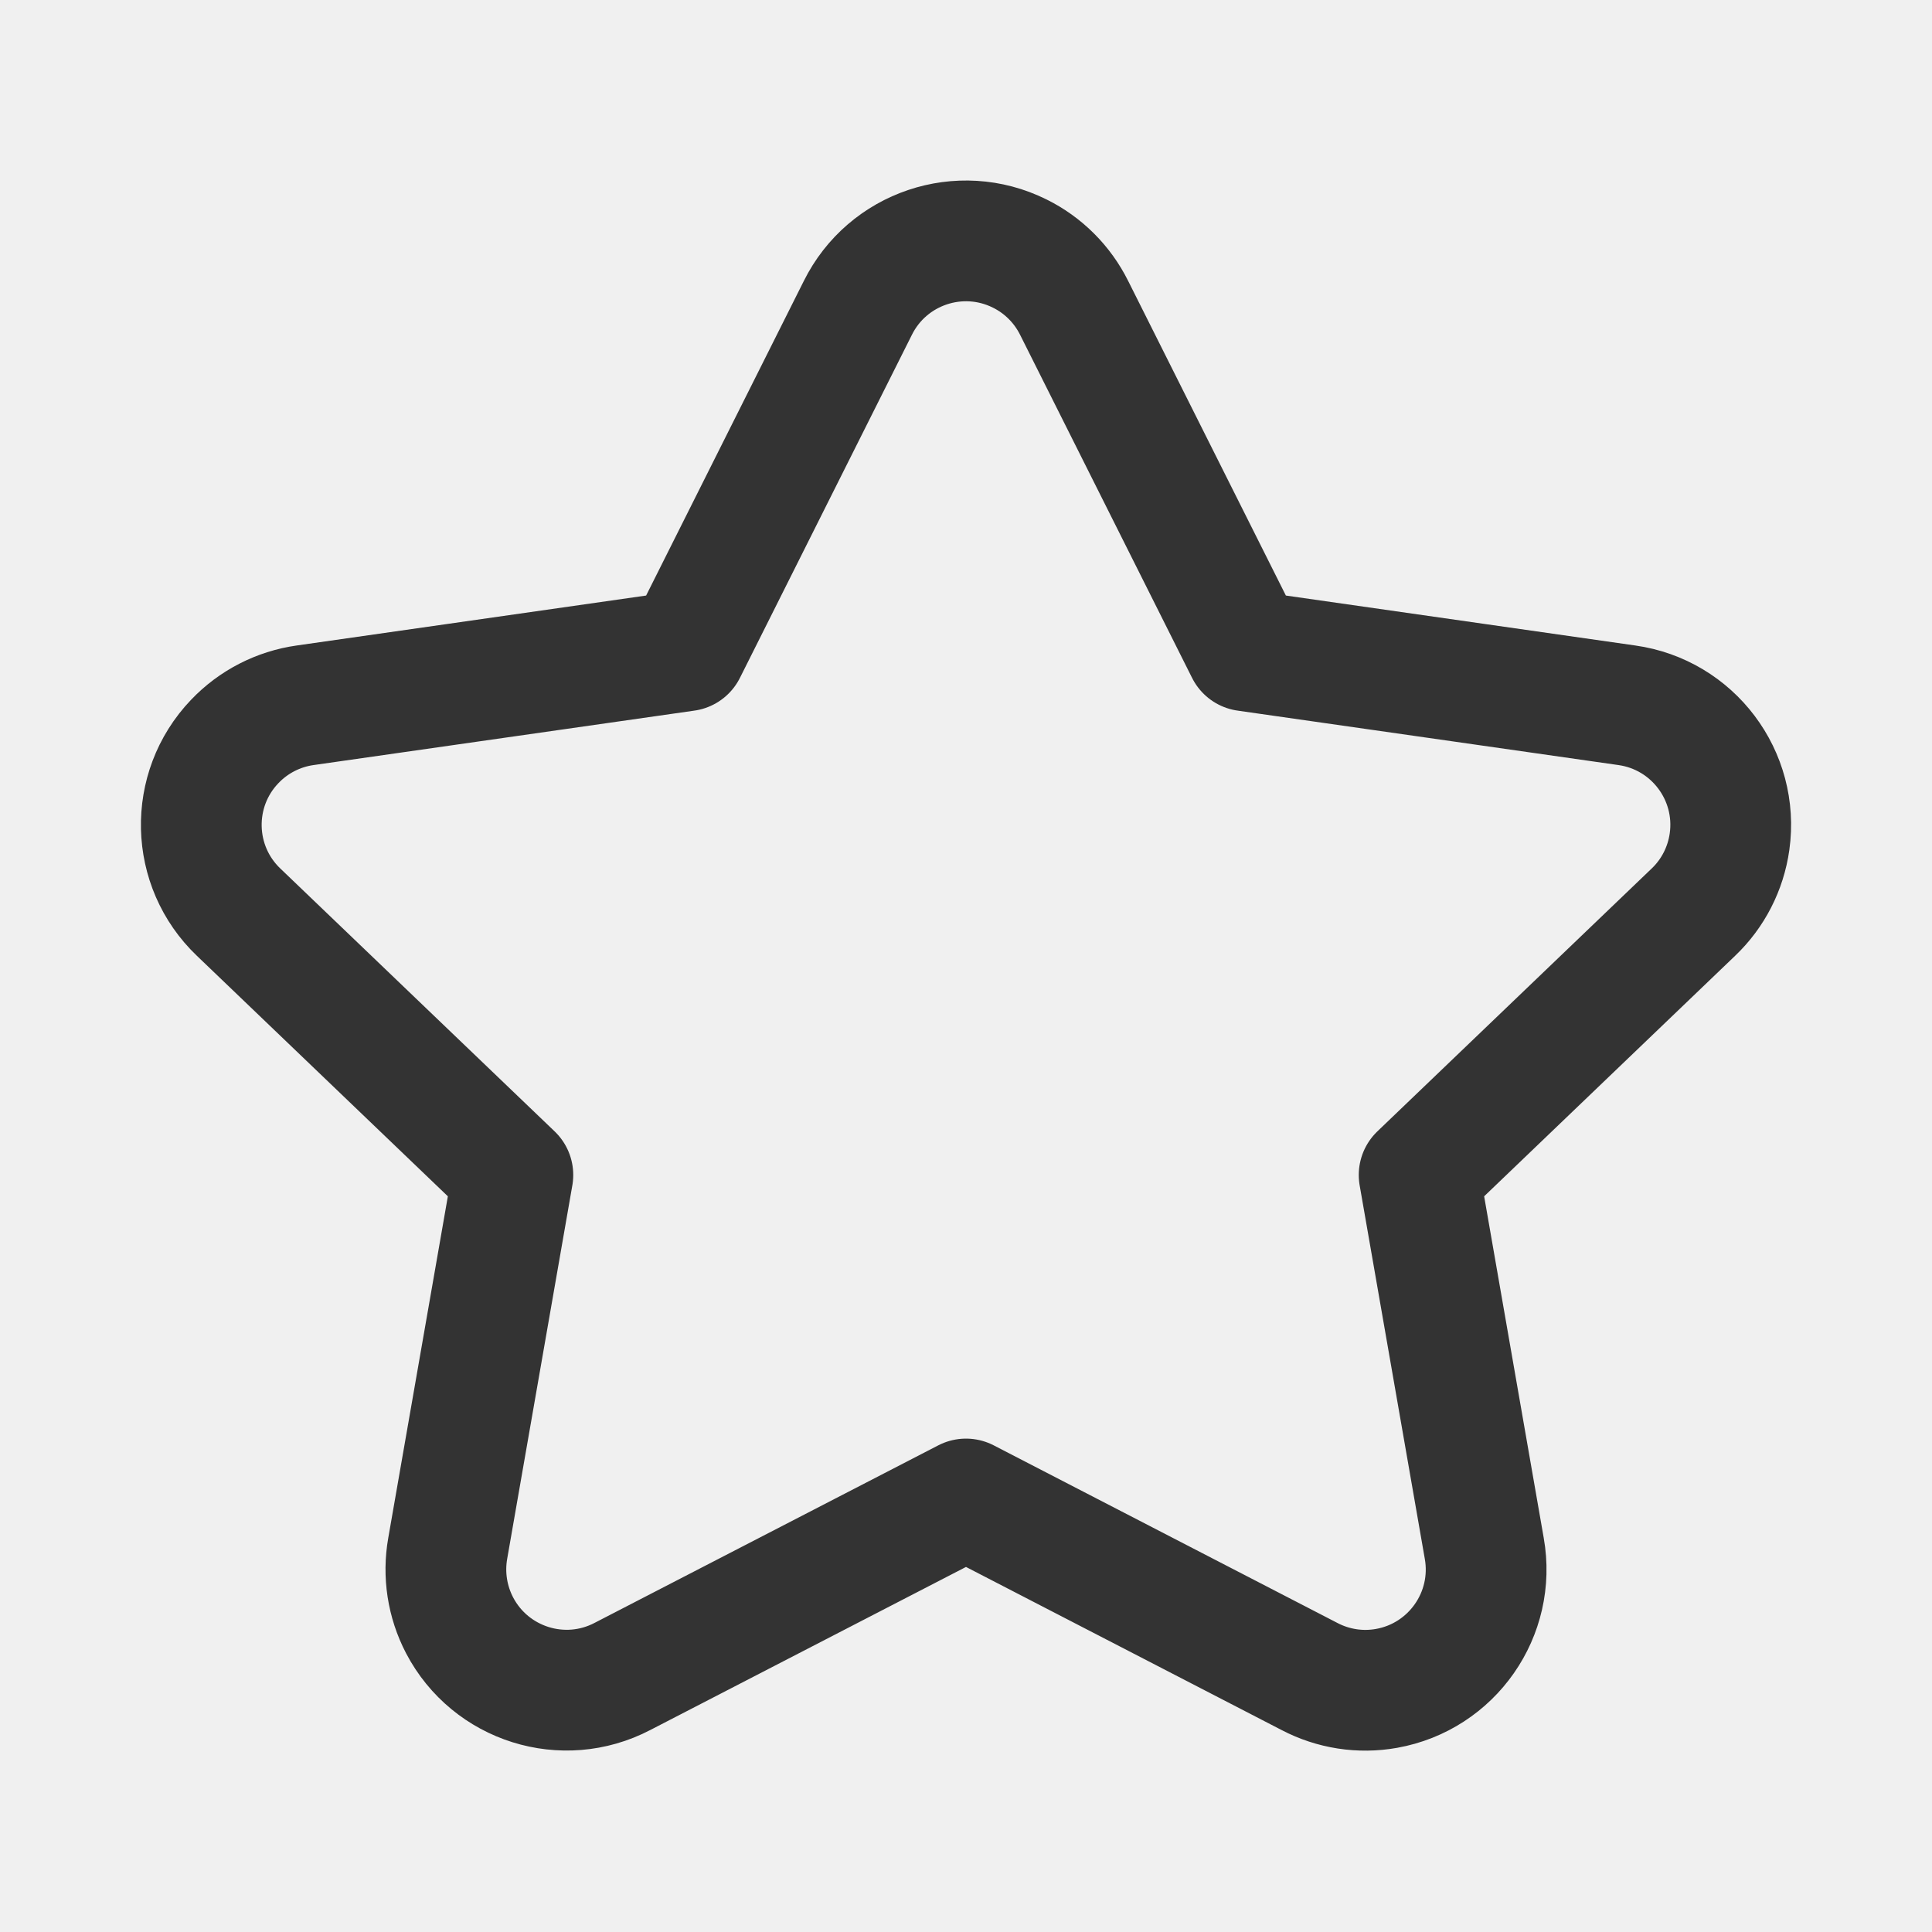
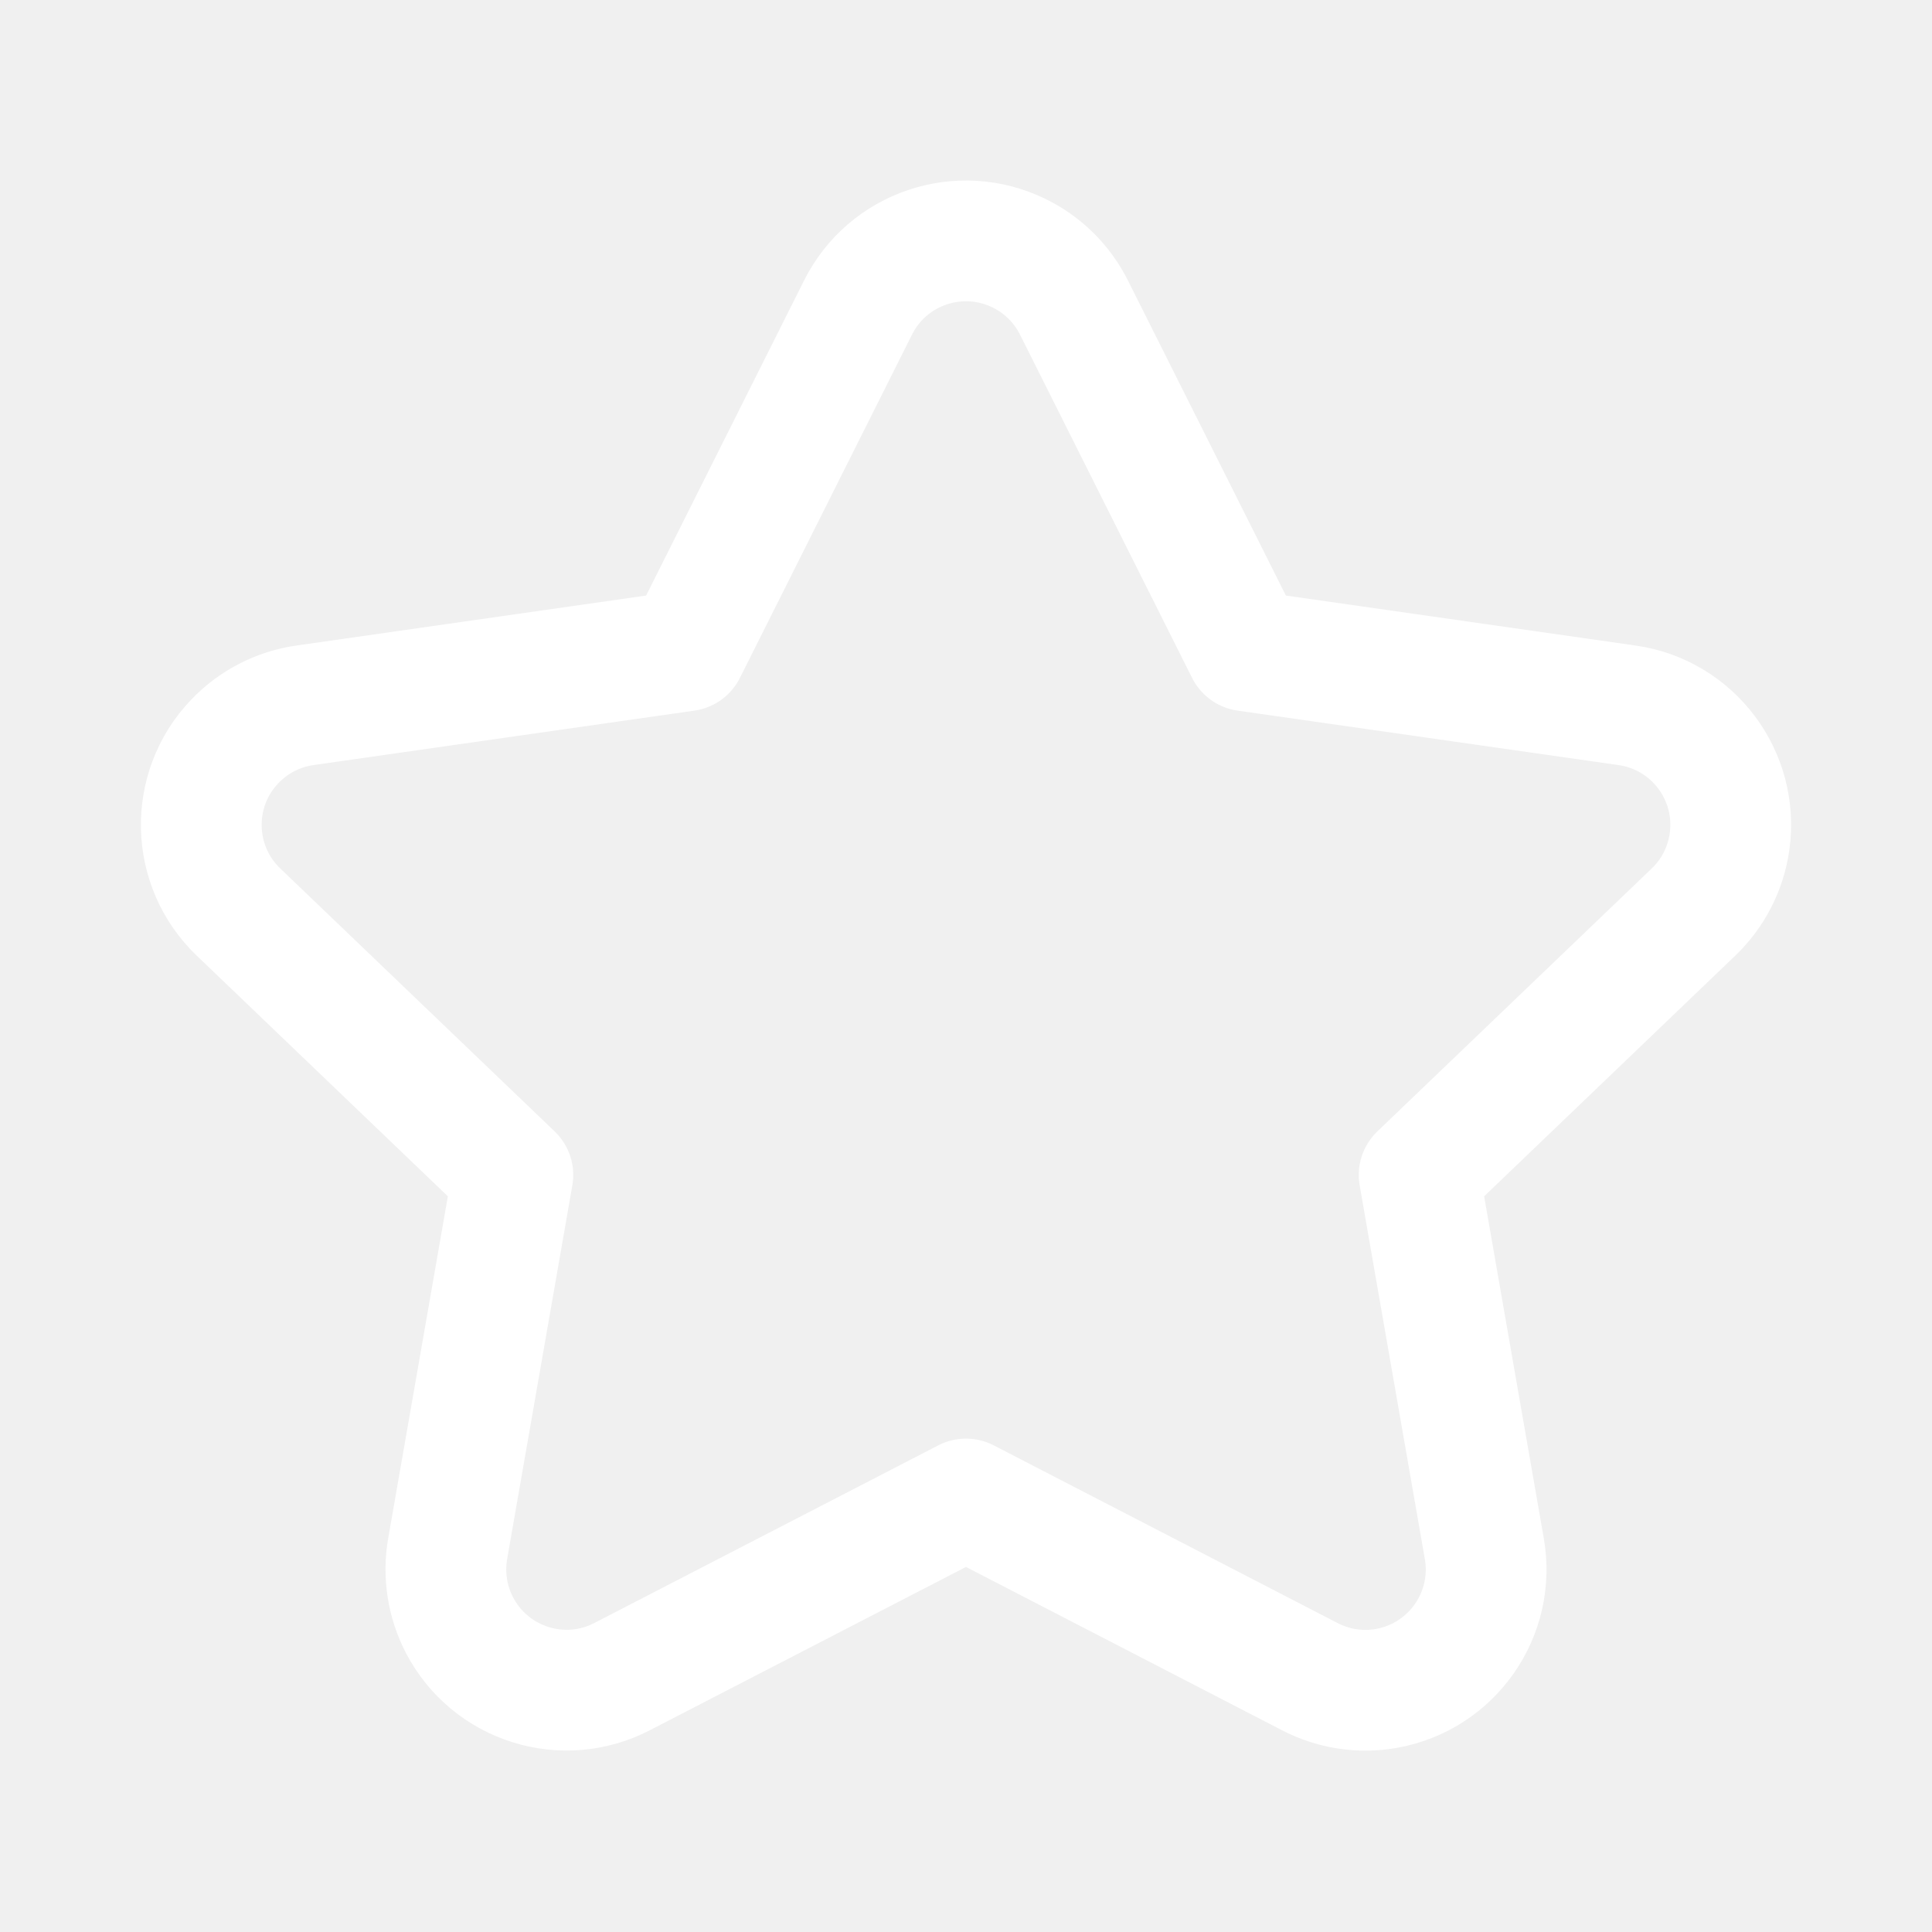
<svg xmlns="http://www.w3.org/2000/svg" width="24" height="24" viewBox="0 0 24 24" fill="none">
-   <path d="M7.733 20.825H7.733C6.999 21.209 6.093 20.924 5.709 20.19C5.556 19.896 5.504 19.56 5.562 19.233L6.371 14.596L2.965 11.332V11.332C2.366 10.761 2.343 9.811 2.915 9.212C3.148 8.967 3.457 8.808 3.792 8.761L8.521 8.085L10.656 3.826V3.826C11.024 3.084 11.924 2.781 12.666 3.149C12.96 3.294 13.198 3.532 13.344 3.826L15.479 8.085L20.208 8.761V8.761C21.029 8.876 21.6 9.635 21.485 10.455C21.438 10.79 21.28 11.099 21.035 11.332L17.629 14.596L18.438 19.234V19.234C18.583 20.05 18.039 20.829 17.223 20.974C16.897 21.032 16.561 20.98 16.267 20.826L12 18.621L7.733 20.825Z" stroke="#333333" stroke-width="1.5" stroke-linecap="round" stroke-linejoin="round" />
+   <path d="M7.733 20.825H7.733C6.999 21.209 6.093 20.924 5.709 20.19C5.556 19.896 5.504 19.56 5.562 19.233L6.371 14.596L2.965 11.332V11.332C2.366 10.761 2.343 9.811 2.915 9.212C3.148 8.967 3.457 8.808 3.792 8.761L8.521 8.085L10.656 3.826V3.826C11.024 3.084 11.924 2.781 12.666 3.149C12.96 3.294 13.198 3.532 13.344 3.826L15.479 8.085L20.208 8.761V8.761C21.029 8.876 21.6 9.635 21.485 10.455C21.438 10.79 21.28 11.099 21.035 11.332L17.629 14.596L18.438 19.234V19.234C18.583 20.05 18.039 20.829 17.223 20.974C16.897 21.032 16.561 20.98 16.267 20.826L12 18.621L7.733 20.825Z" stroke="#FFFFFF" stroke-width="1.5" stroke-linecap="round" stroke-linejoin="round" />
</svg>
